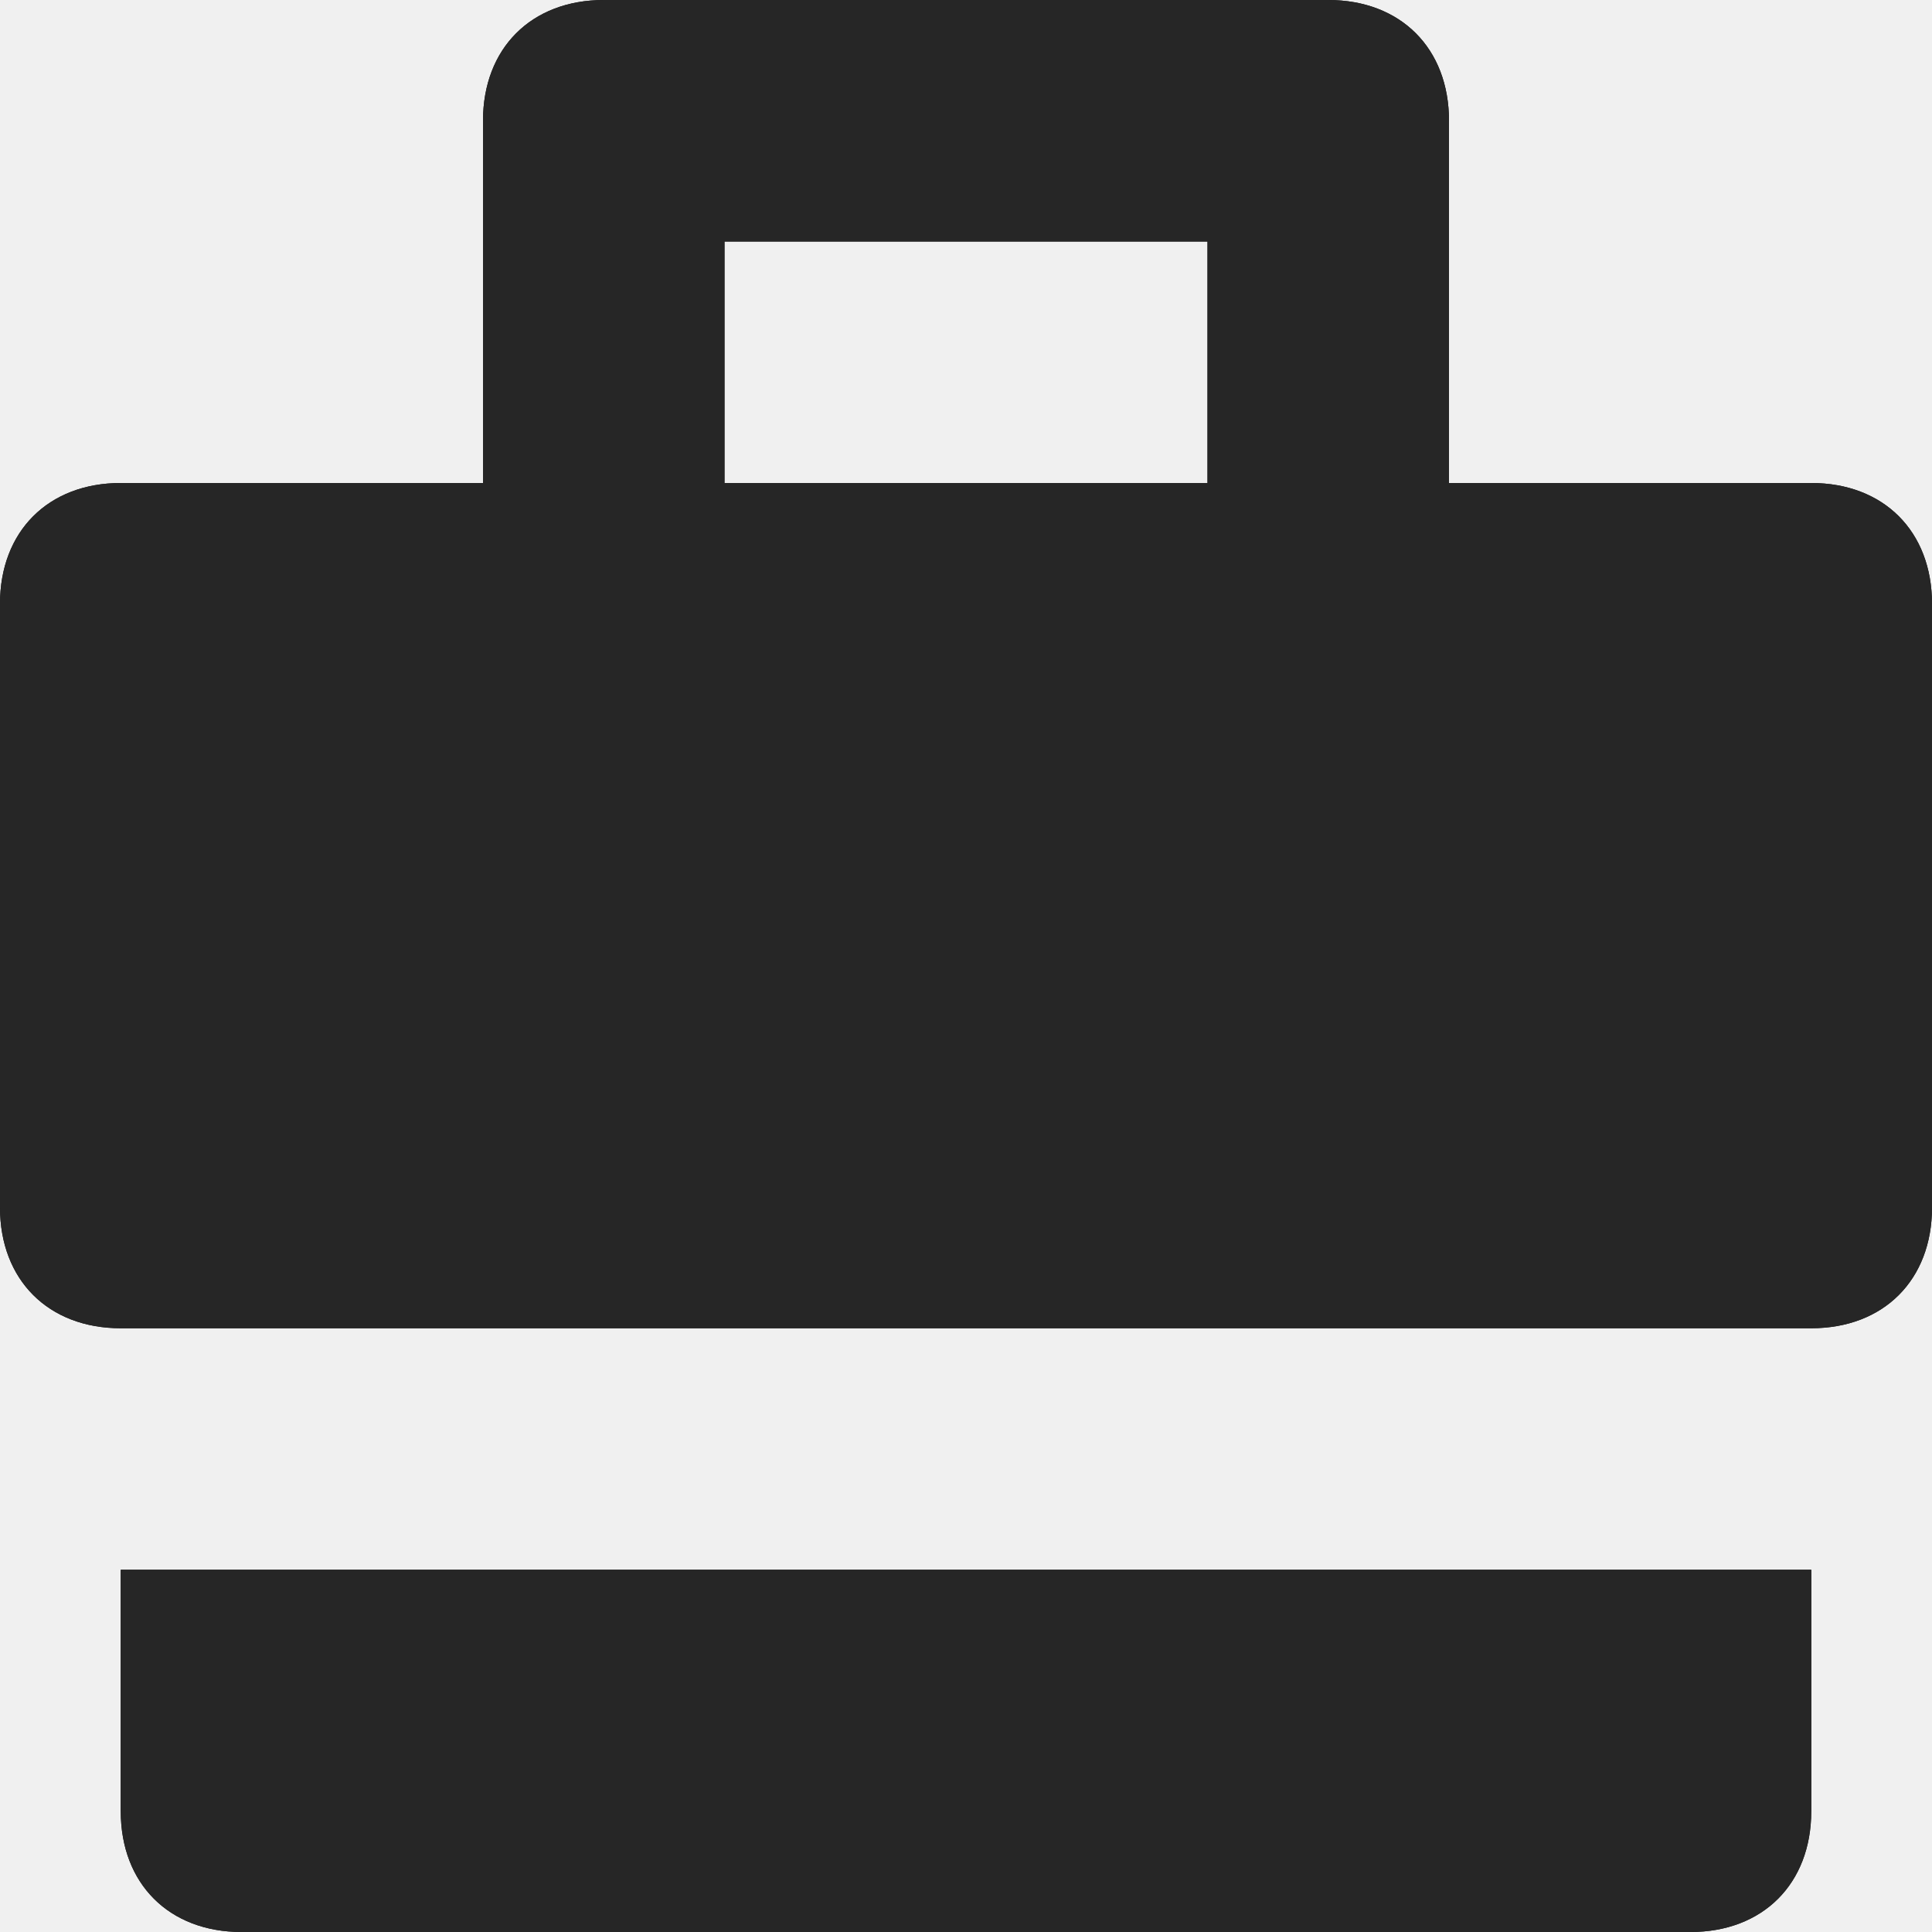
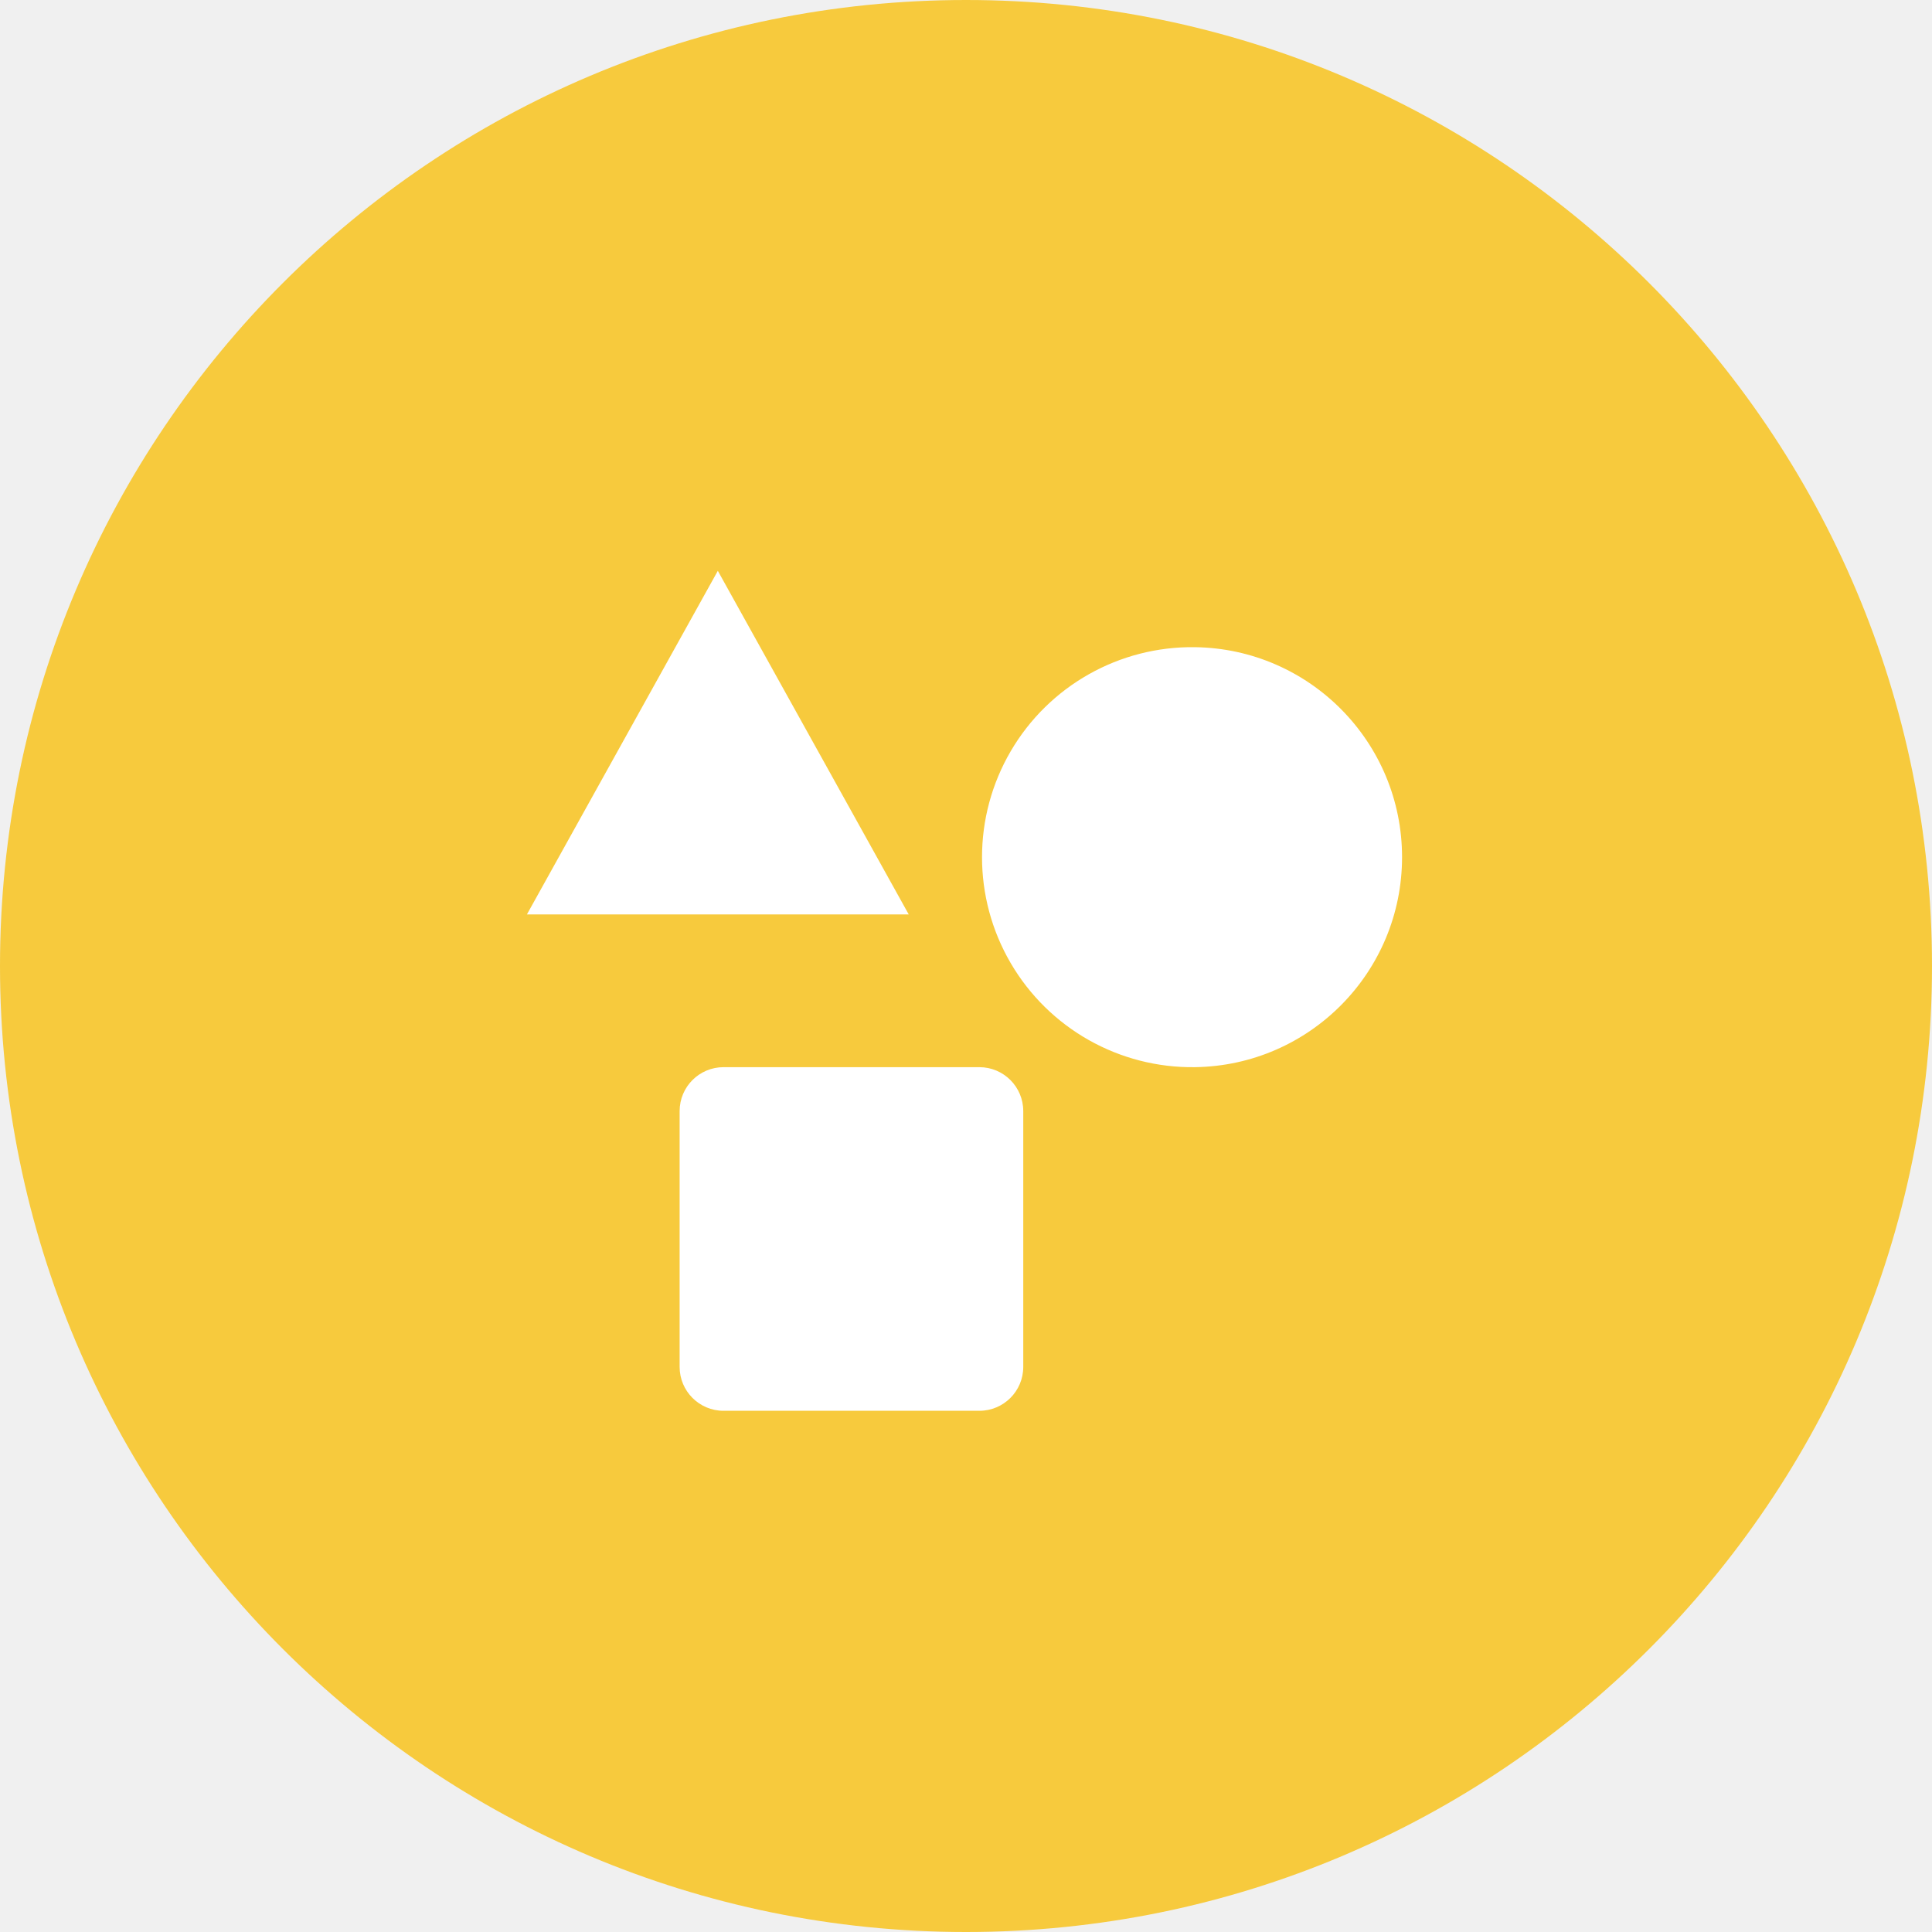
- <svg xmlns="http://www.w3.org/2000/svg" xmlns:xlink="http://www.w3.org/1999/xlink" width="16px" height="16px" viewBox="0 0 16 16" version="1.1">
+ <svg xmlns="http://www.w3.org/2000/svg" xmlns:xlink="http://www.w3.org/1999/xlink" width="44" height="44" viewBox="0 0 44 44">
  <defs>
-     <path d="M16,10 L16,5 C16,4.4 15.6,4 15,4 L12,4 L12,1 C12,0.4 11.6,0 11,0 L5,0 C4.4,0 4,0.4 4,1 L4,4 L1,4 C0.4,4 0,4.4 0,5 L0,10 C0,10.6 0.4,11 1,11 L15,11 C15.6,11 16,10.6 16,10 Z M6,2 L10,2 L10,4 L6,4 L6,2 Z M1,13 L15,13 L15,15 C15,15.6 14.6,16 14,16 L2,16 C1.4,16 1,15.6 1,15 L1,13 Z" id="path-1" />
+     <rect id="a" width="44" height="44" rx="22" />
  </defs>
-   <g id="icon/project" stroke="none" stroke-width="1" fill="none" fill-rule="evenodd">
-     <mask id="mask-2" fill="white">
-       <use xlink:href="#path-1" />
-     </mask>
-     <use id="Combined-Shape" fill="#111111" fill-rule="nonzero" xlink:href="#path-1" />
-     <g id="color/wireframe/1" mask="url(#mask-2)" fill="#262626">
-       <rect x="0" y="0" width="16" height="16" />
-     </g>
+   <g fill="none" fill-rule="evenodd">
+     <use fill="#F7CA3D" fill-rule="nonzero" xlink:href="#a" />
+     <path fill="#FFF" d="M27.217 24.304a4.783 4.783 0 1 1 0-9.565 4.783 4.783 0 0 1 0 9.565zm-10.739 0h5.826a1 1 0 0 1 1 1v5.826a1 1 0 0 1-1 1h-5.826a1 1 0 0 1-1-1v-5.826a1 1 0 0 1 1-1zM16.348 13l4.348 7.826H12L16.348 13z" />
  </g>
</svg>
